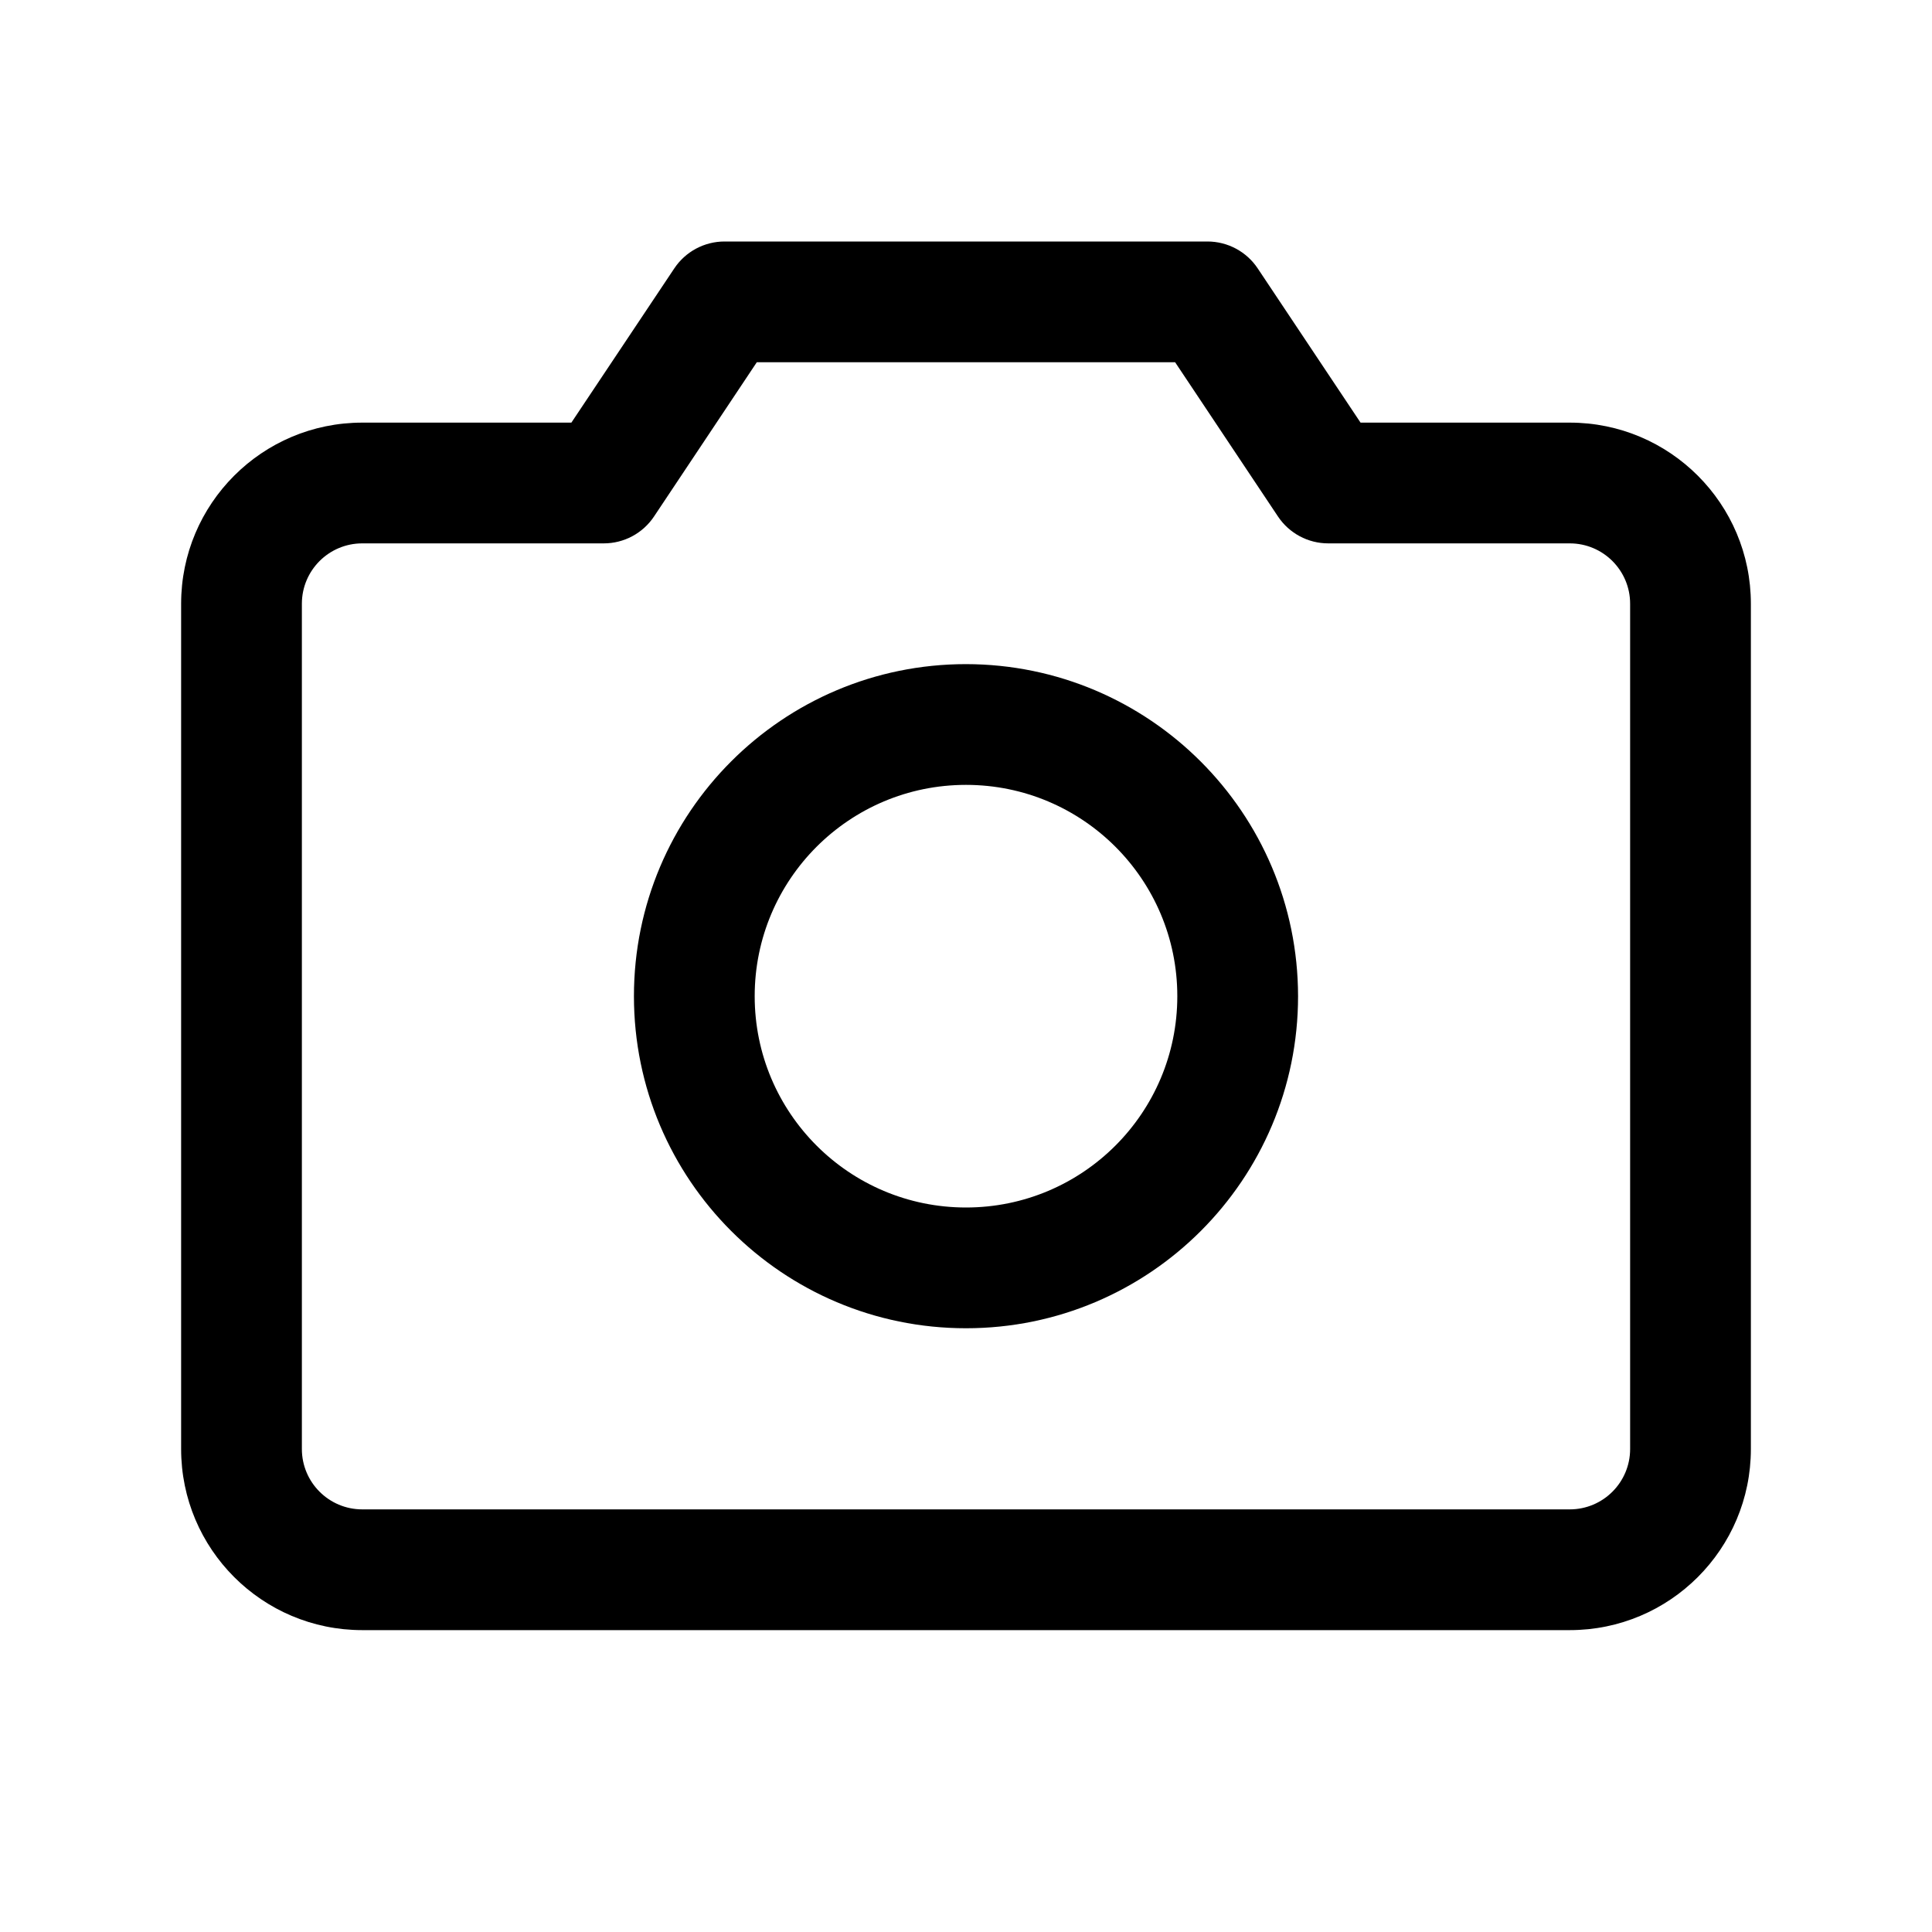
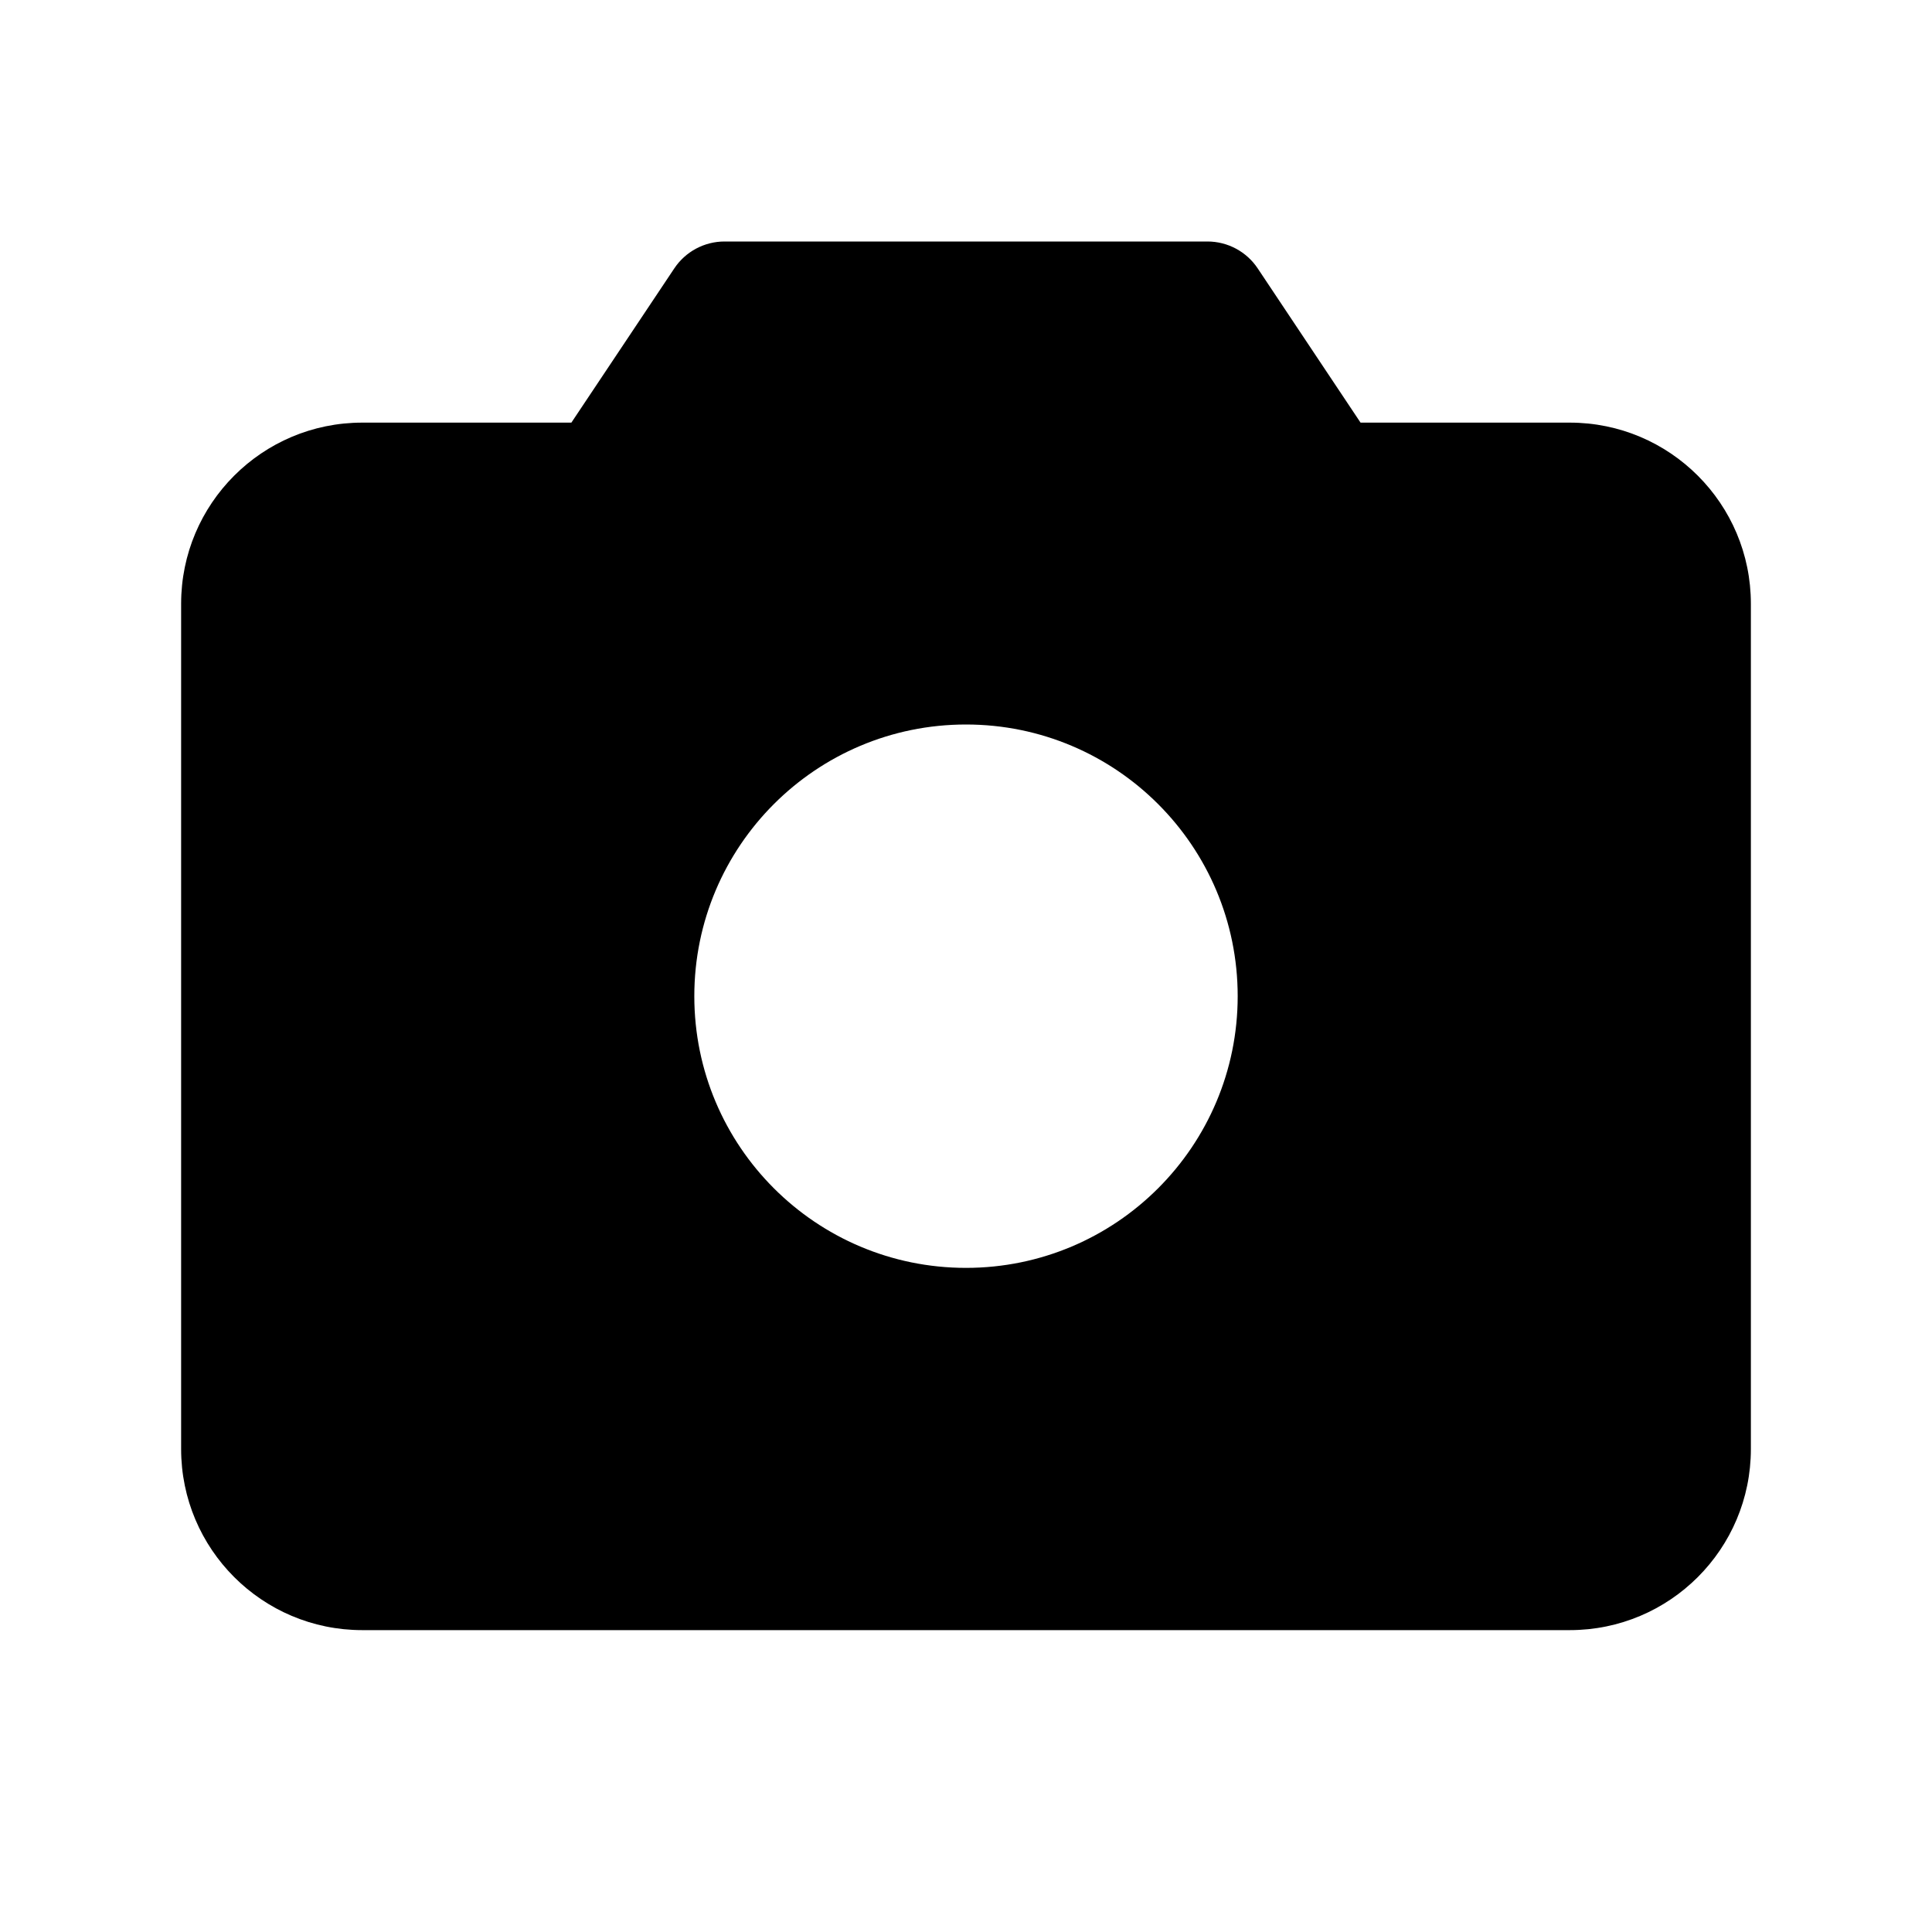
<svg xmlns="http://www.w3.org/2000/svg" viewBox="0 0 256 256" fill="currentColor">
-   <path d="M208,56H180.28L166.65,35.56A8,8,0,0,0,160,32H96a8,8,0,0,0-6.65,3.56L75.71,56H48A24,24,0,0,0,24,80V192a24,24,0,0,0,24,24H208a24,24,0,0,0,24-24V80A24,24,0,0,0,208,56Zm8,136a8,8,0,0,1-8,8H48a8,8,0,0,1-8-8V80a8,8,0,0,1,8-8H80a8,8,0,0,0,6.66-3.56L100.28,48h55.43l13.63,20.44A8,8,0,0,0,176,72h32a8,8,0,0,1,8,8ZM128,88a44,44,0,1,0,44,44A44.05,44.05,0,0,0,128,88Zm0,72a28,28,0,1,1,28-28A28,28,0,0,1,128,160Z" />
+   <path d="M208,56H180.28L166.65,35.56A8,8,0,0,0,160,32H96a8,8,0,0,0-6.65,3.56L75.71,56H48A24,24,0,0,0,24,80V192a24,24,0,0,0,24,24H208a24,24,0,0,0,24-24V80A24,24,0,0,0,208,56Zm-44,76a36,36,0,1,1-36-36A36,36,0,0,1,164,132Z" />
</svg>
